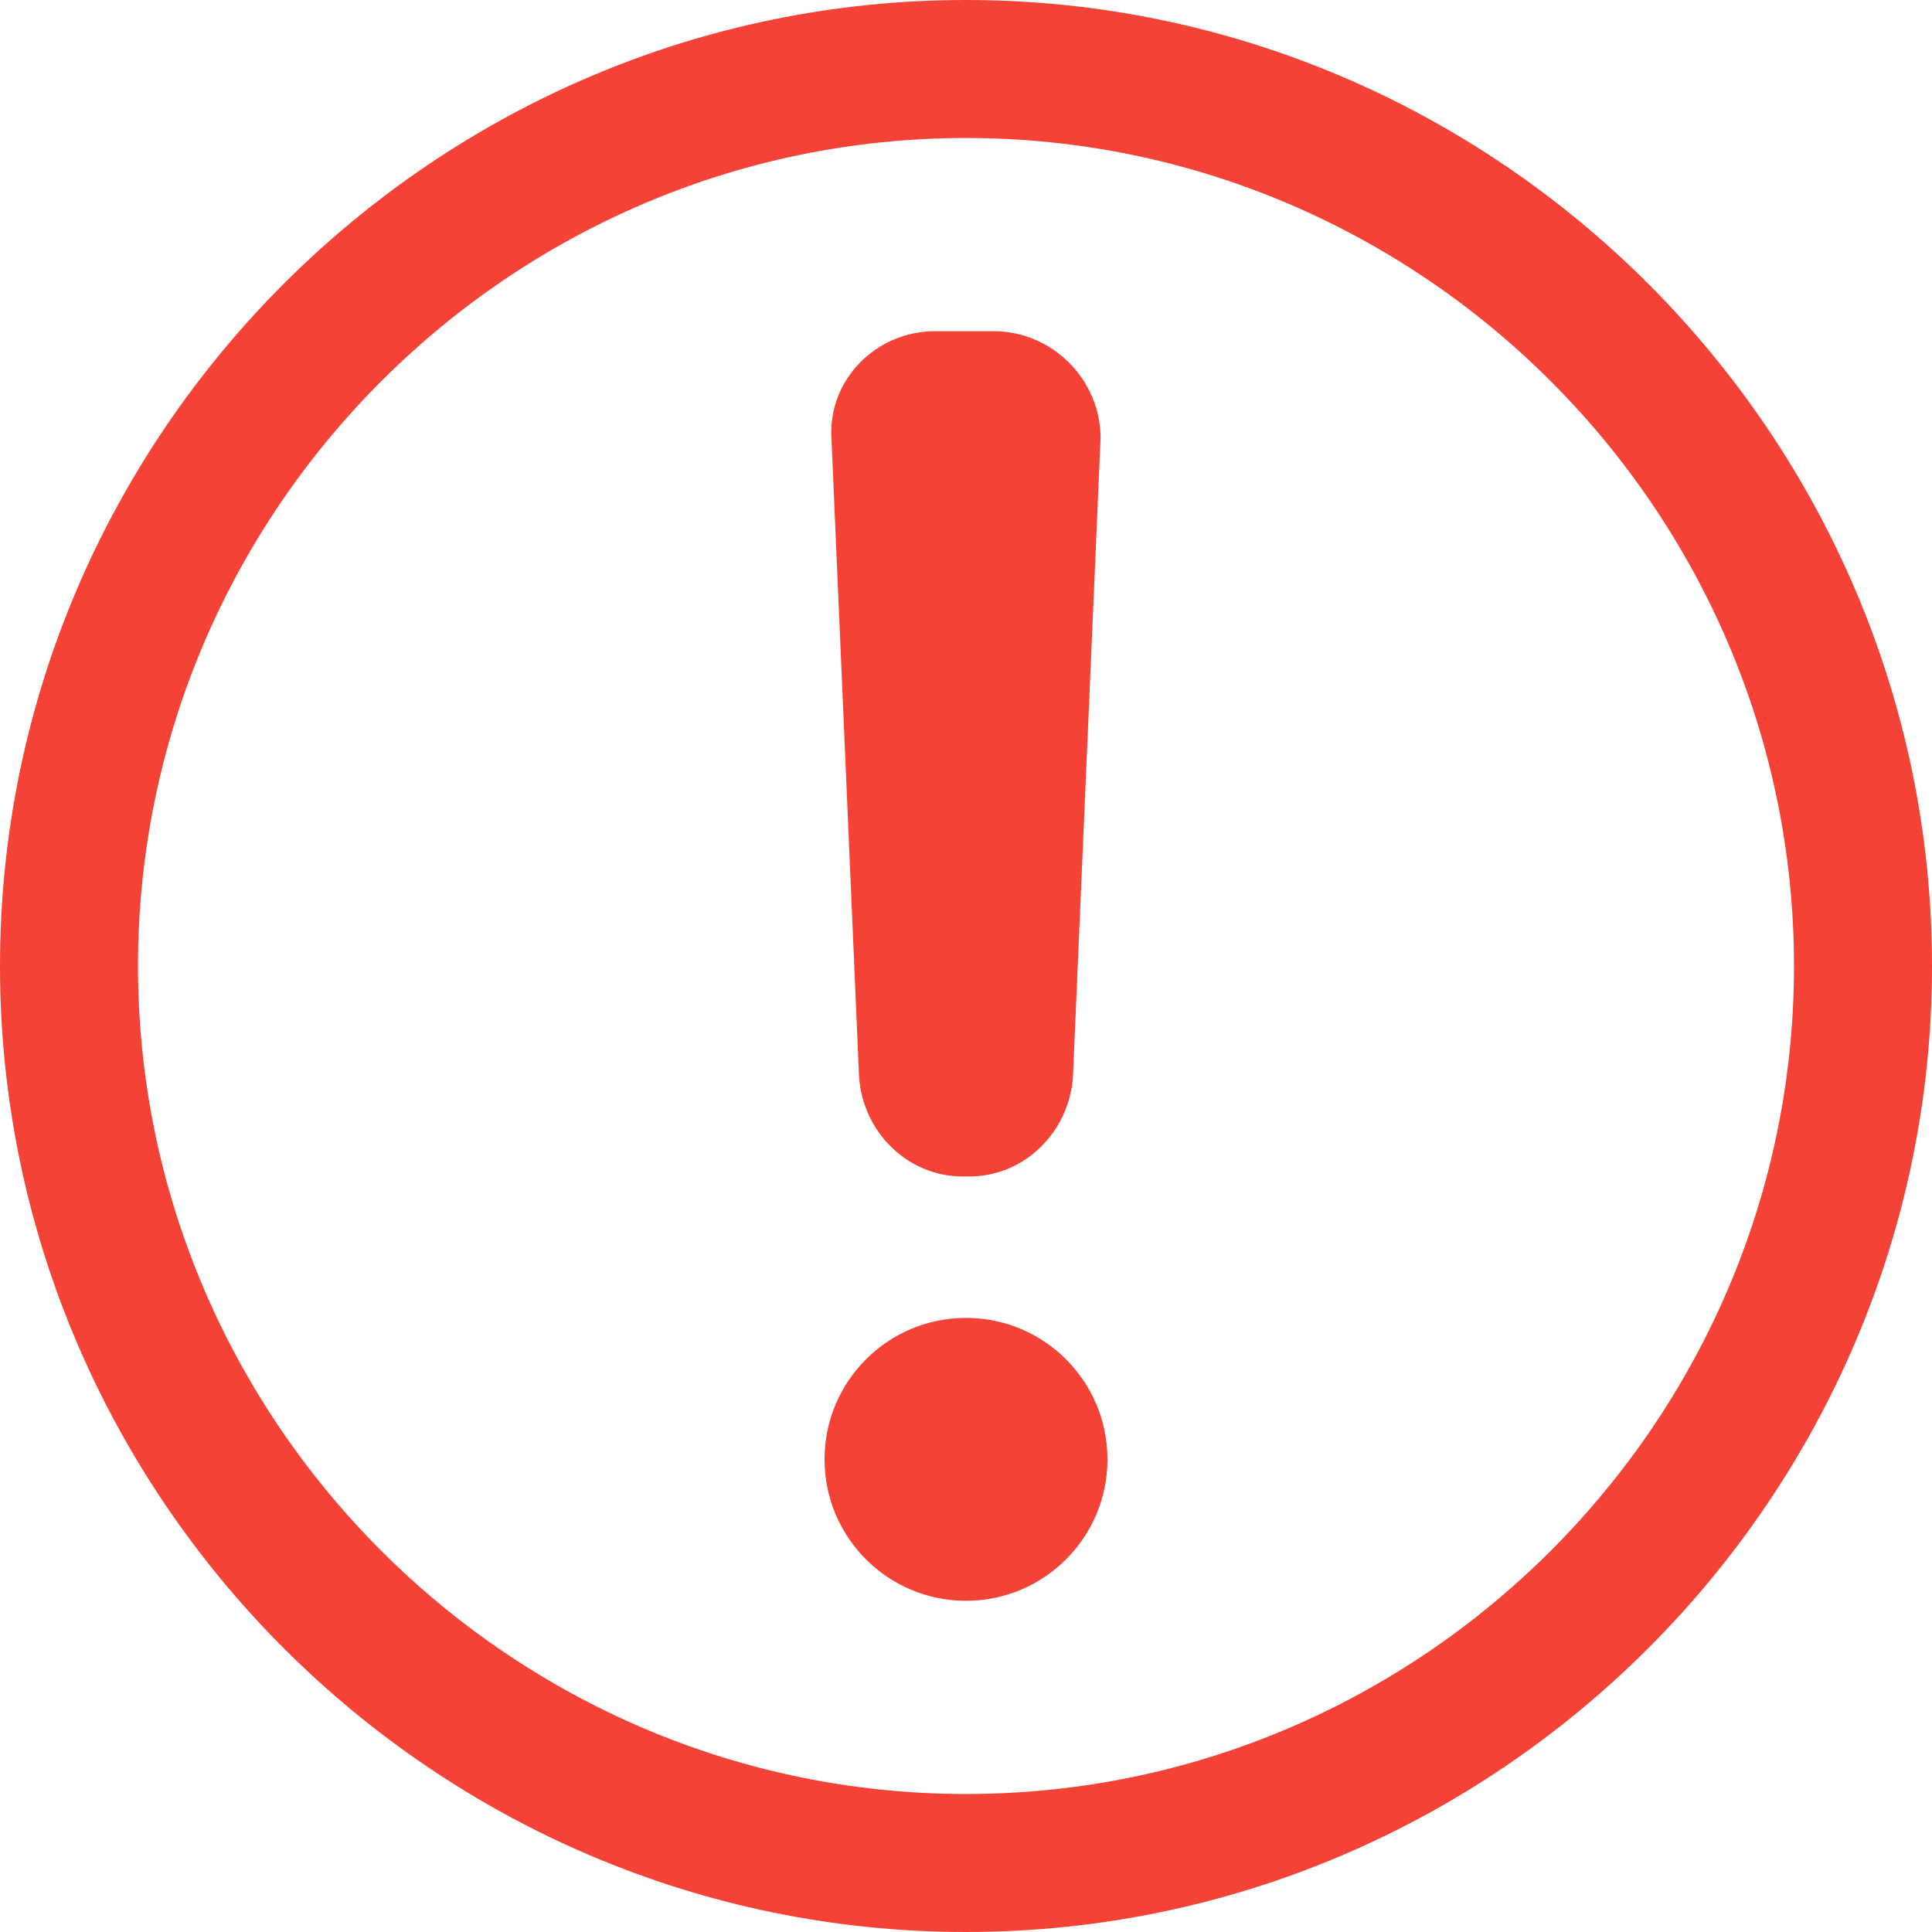
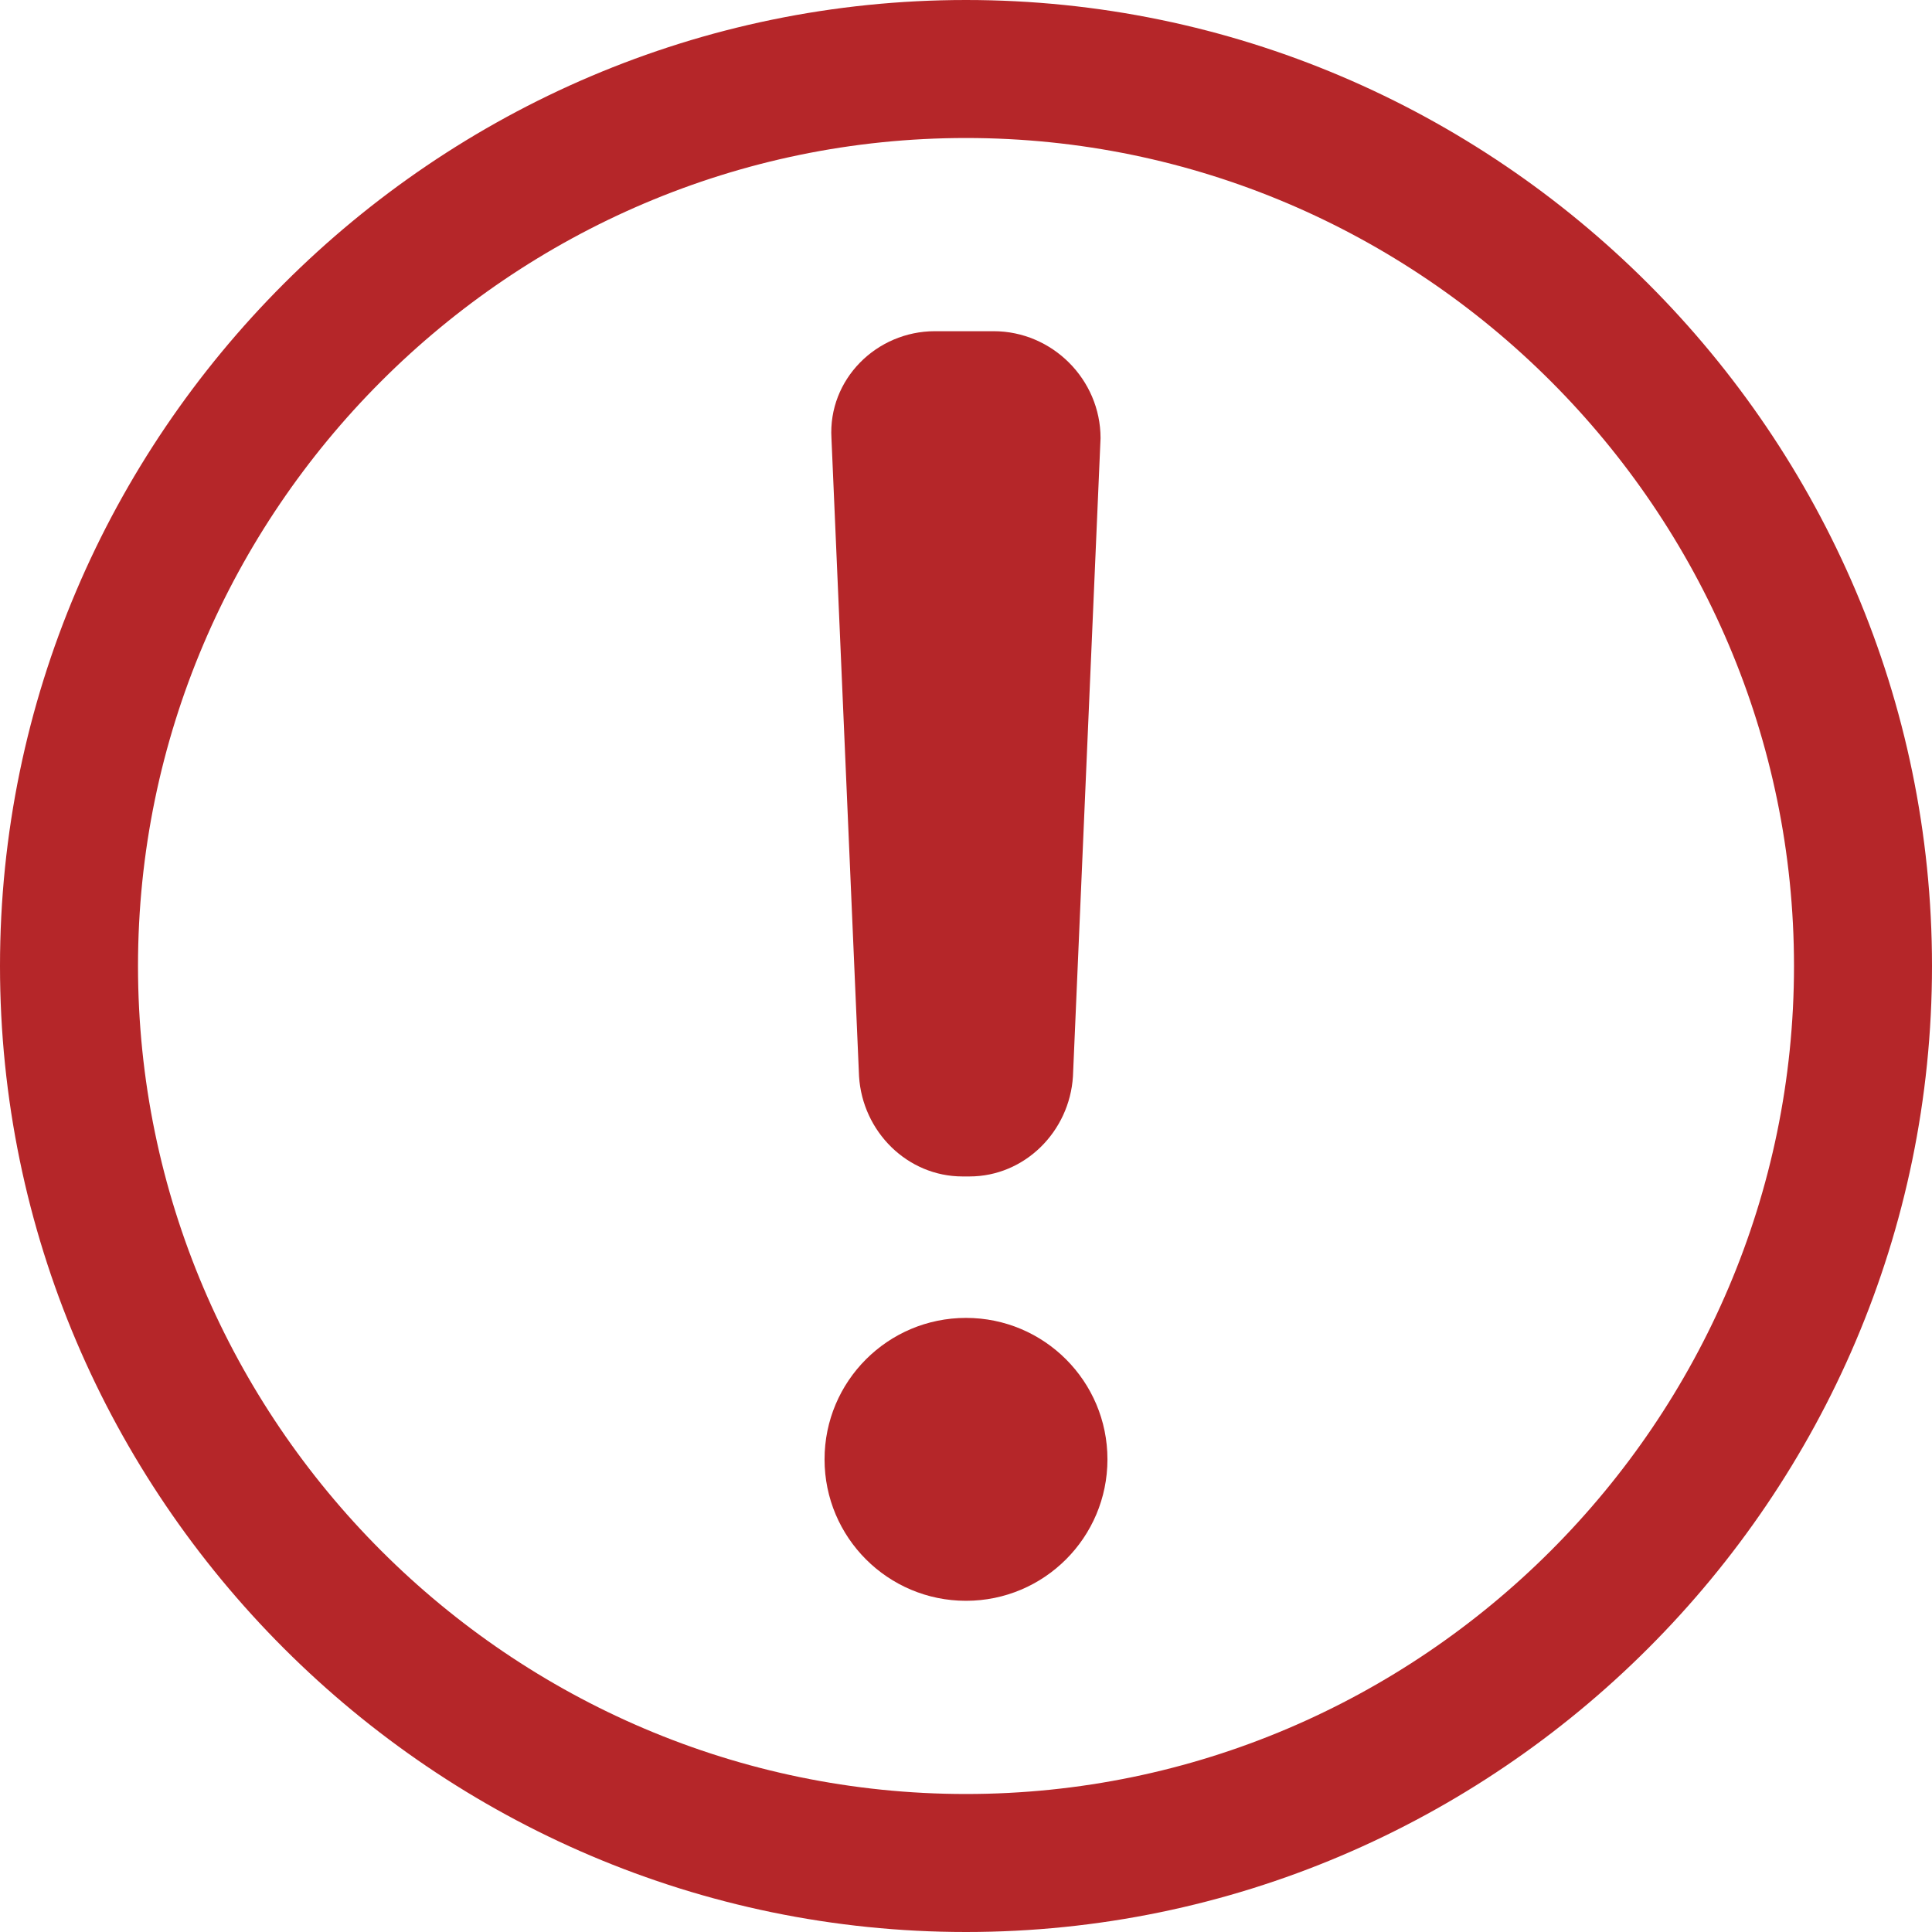
- <svg xmlns="http://www.w3.org/2000/svg" version="1.1" id="Layer_1" x="0px" y="0px" viewBox="0 0 56 56" enable-background="new 0 0 56 56" xml:space="preserve">
+ <svg xmlns="http://www.w3.org/2000/svg" version="1.1" id="Layer_1" x="0px" y="0px" viewBox="-451 253 56 56" style="enable-background:new -451 253 56 56;" xml:space="preserve">
+   <style type="text/css">
+ 	.st0{fill:#B52629;}
+ </style>
  <g>
-     <path fill="#F44336" d="M28,56C12.6,56,0,43.4,0,28C0,12.6,12.6,0,28,0s28,12.6,28,28C56,43.4,43.4,56,28,56z M28,4   C14.8,4,4,14.8,4,28s10.8,24,24,24s24-10.8,24-24S41.2,4,28,4z" />
+     <path class="st0" d="M-423,309c-15.4,0-28-12.6-28-28s12.6-28,28-28s28,12.6,28,28S-407.6,309-423,309z M-423,257   c-13.2,0-24,10.8-24,24s10.8,24,24,24s24-10.8,24-24S-409.8,257-423,257z" />
    <g>
-       <path fill="#F44336" d="M28.8,9.6h-1.7c-1.7,0-3.1,1.4-3,3.1l0.8,18.5c0.1,1.6,1.4,2.9,3,2.9h0.2c1.6,0,2.9-1.3,3-2.9l0.8-18.5    C31.9,11,30.5,9.6,28.8,9.6z" />
-       <circle fill="#F44336" cx="28" cy="42.3" r="4.1" />
+       <path class="st0" d="M-422.2,262.6h-1.7c-1.7,0-3.1,1.4-3,3.1l0.8,18.5c0.1,1.6,1.4,2.9,3,2.9h0.2c1.6,0,2.9-1.3,3-2.9l0.8-18.5    C-419.1,264-420.5,262.6-422.2,262.6z" />
+       <circle class="st0" cx="-423" cy="295.3" r="4.1" />
    </g>
  </g>
</svg>
